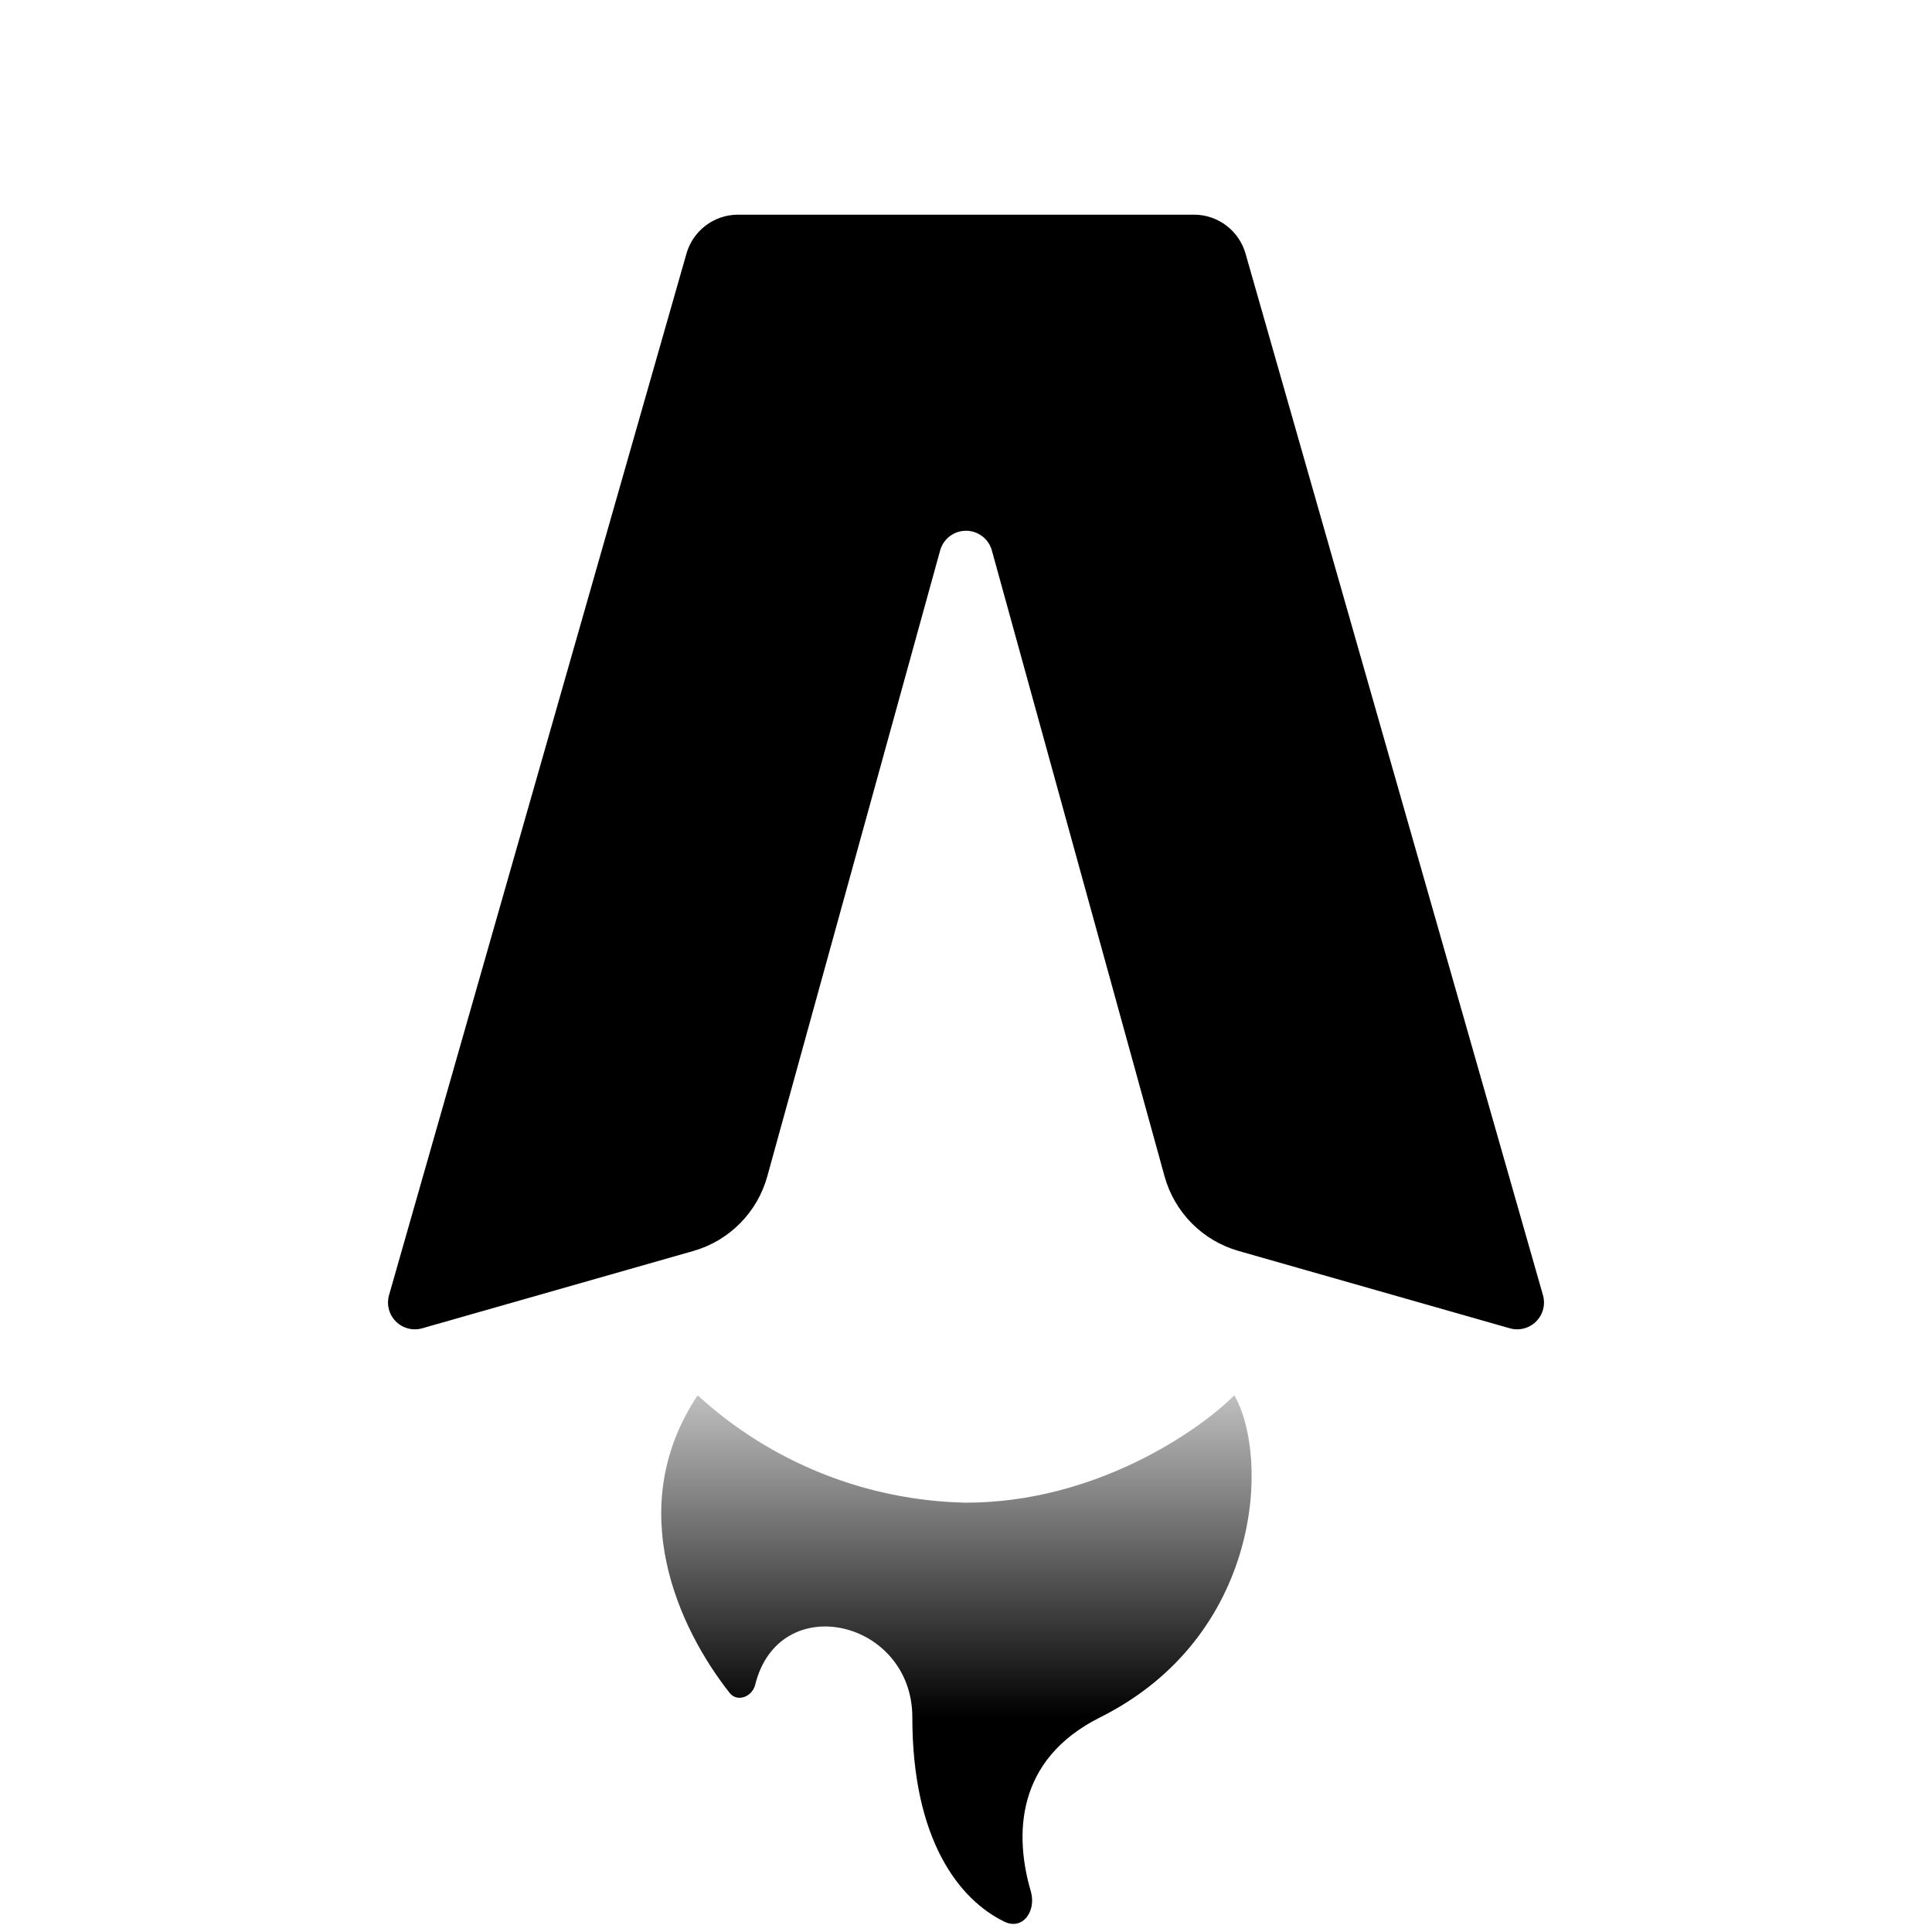
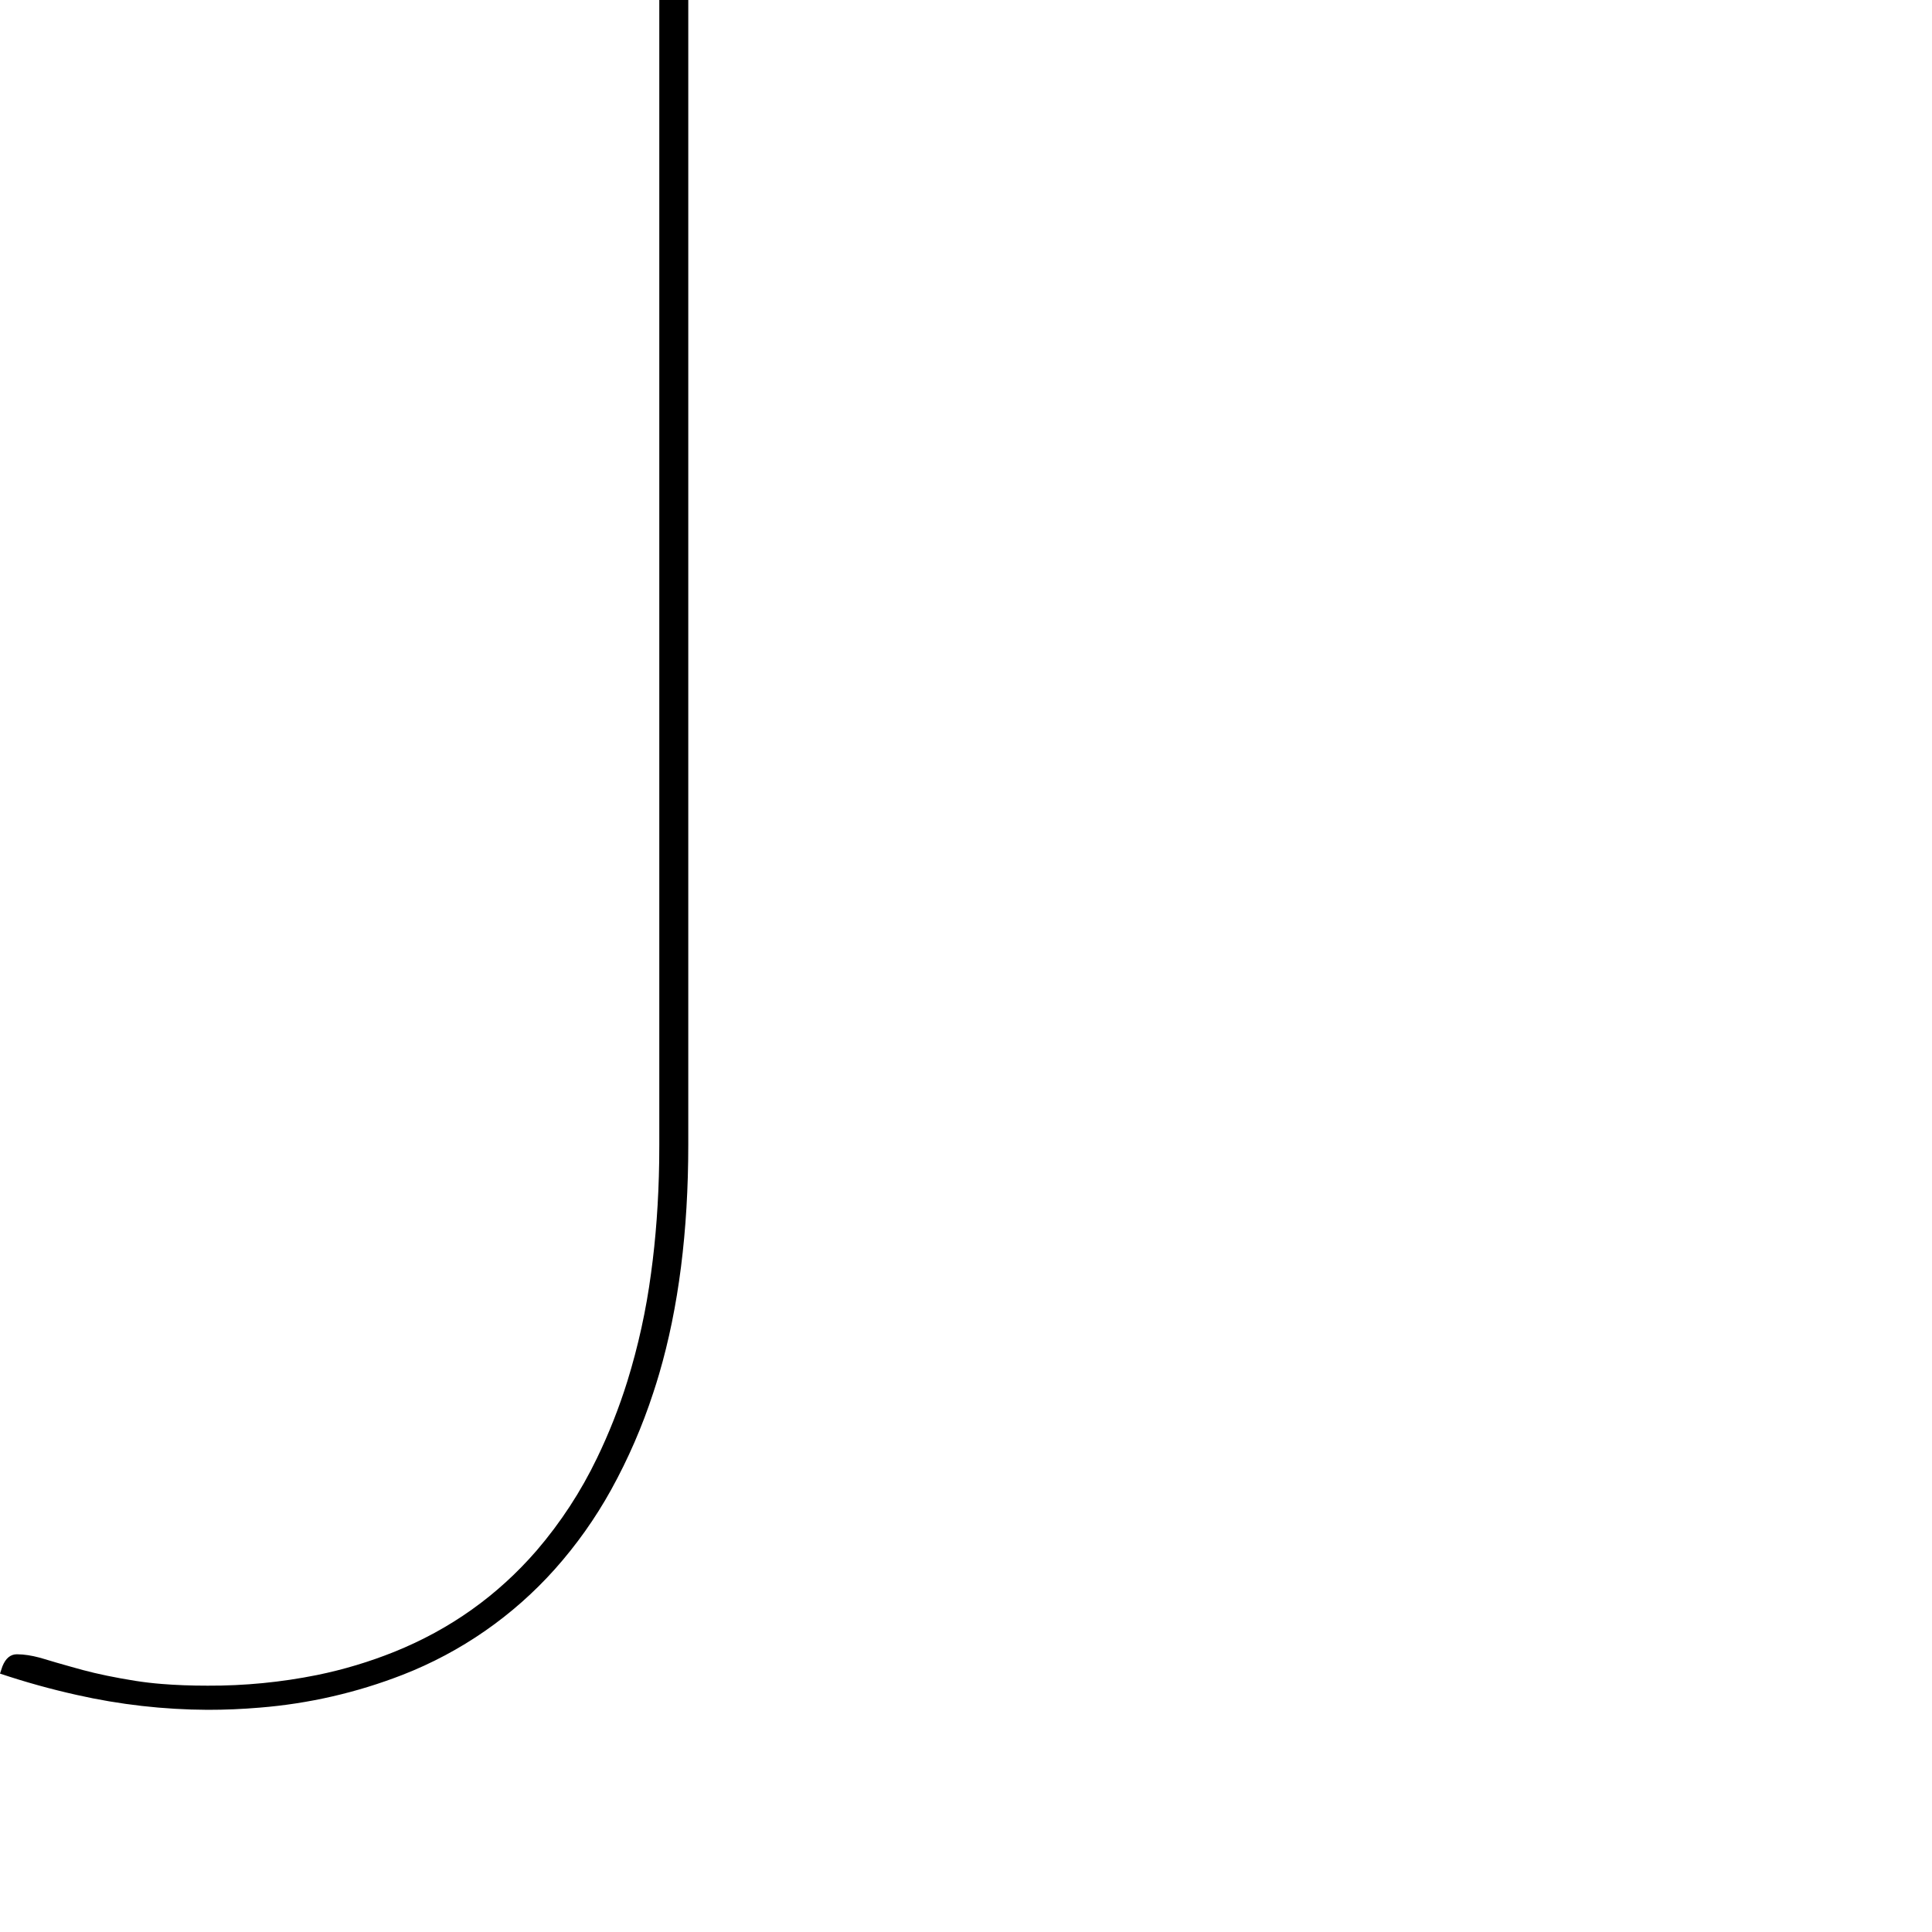
<svg xmlns="http://www.w3.org/2000/svg" fill="none" viewBox="0 0 36 36">
-   <path fill="#000" d="M22.25 4h-8.5a1 1 0 0 0-.96.73l-5.54 19.4a.5.5 0 0 0 .62.62l5.05-1.44a2 2 0 0 0 1.38-1.4l3.22-11.66a.5.5 0 0 1 .96 0l3.22 11.67a2 2 0 0 0 1.38 1.39l5.05 1.44a.5.5 0 0 0 .62-.62l-5.54-19.4a1 1 0 0 0-.96-.73Z" />
-   <path fill="url(#gradient)" d="M18 28a7.63 7.63 0 0 1-5-2c-1.4 2.1-.35 4.35.6 5.55.14.17.41.07.47-.15.44-1.8 2.93-1.22 2.93.6 0 2.28.87 3.4 1.72 3.81.34.16.59-.2.49-.56-.31-1.05-.29-2.46 1.29-3.25 3-1.5 3.17-4.83 2.5-6-.67.67-2.6 2-5 2Z" />
+   <path fill="#000" d="M 12.825 0 L 12.825 21.33 Q 12.825 23.752 12.282 25.602 A 10.601 10.601 0 0 1 12.172 25.954 A 10.422 10.422 0 0 1 11.388 27.759 A 8.157 8.157 0 0 1 10.339 29.239 A 7.413 7.413 0 0 1 7.504 31.207 A 9.415 9.415 0 0 1 4.84 31.819 A 11.323 11.323 0 0 1 3.87 31.86 A 11.305 11.305 0 0 1 1.432 31.583 A 14.213 14.213 0 0 1 0 31.185 L 0.045 31.05 Q 0.135 30.825 0.315 30.825 A 1.373 1.373 0 0 1 0.523 30.842 Q 0.622 30.857 0.731 30.886 A 2.615 2.615 0 0 1 0.832 30.915 Q 1.034 30.977 1.293 31.049 A 30.592 30.592 0 0 0 1.541 31.118 Q 1.958 31.23 2.52 31.32 A 6.476 6.476 0 0 0 3.014 31.378 Q 3.402 31.41 3.87 31.41 A 10.079 10.079 0 0 0 5.911 31.211 A 8.35 8.35 0 0 0 7.346 30.78 Q 8.91 30.15 10.001 28.89 A 7.898 7.898 0 0 0 11.123 27.172 A 10.386 10.386 0 0 0 11.689 25.74 A 12.231 12.231 0 0 0 12.131 23.727 Q 12.266 22.749 12.283 21.647 A 20.8 20.8 0 0 0 12.285 21.33 L 12.285 0 L 12.825 0 Z" />
  <defs>
    <linearGradient id="gradient" x1="16" x2="16" y1="32" y2="24" gradientUnits="userSpaceOnUse">
      <stop stop-color="#000" />
      <stop offset="1" stop-color="#000" stop-opacity="0" />
    </linearGradient>
  </defs>
  <style>
    @media (prefers-color-scheme:dark){:root{filter:invert(100%)}}
  </style>
</svg>
